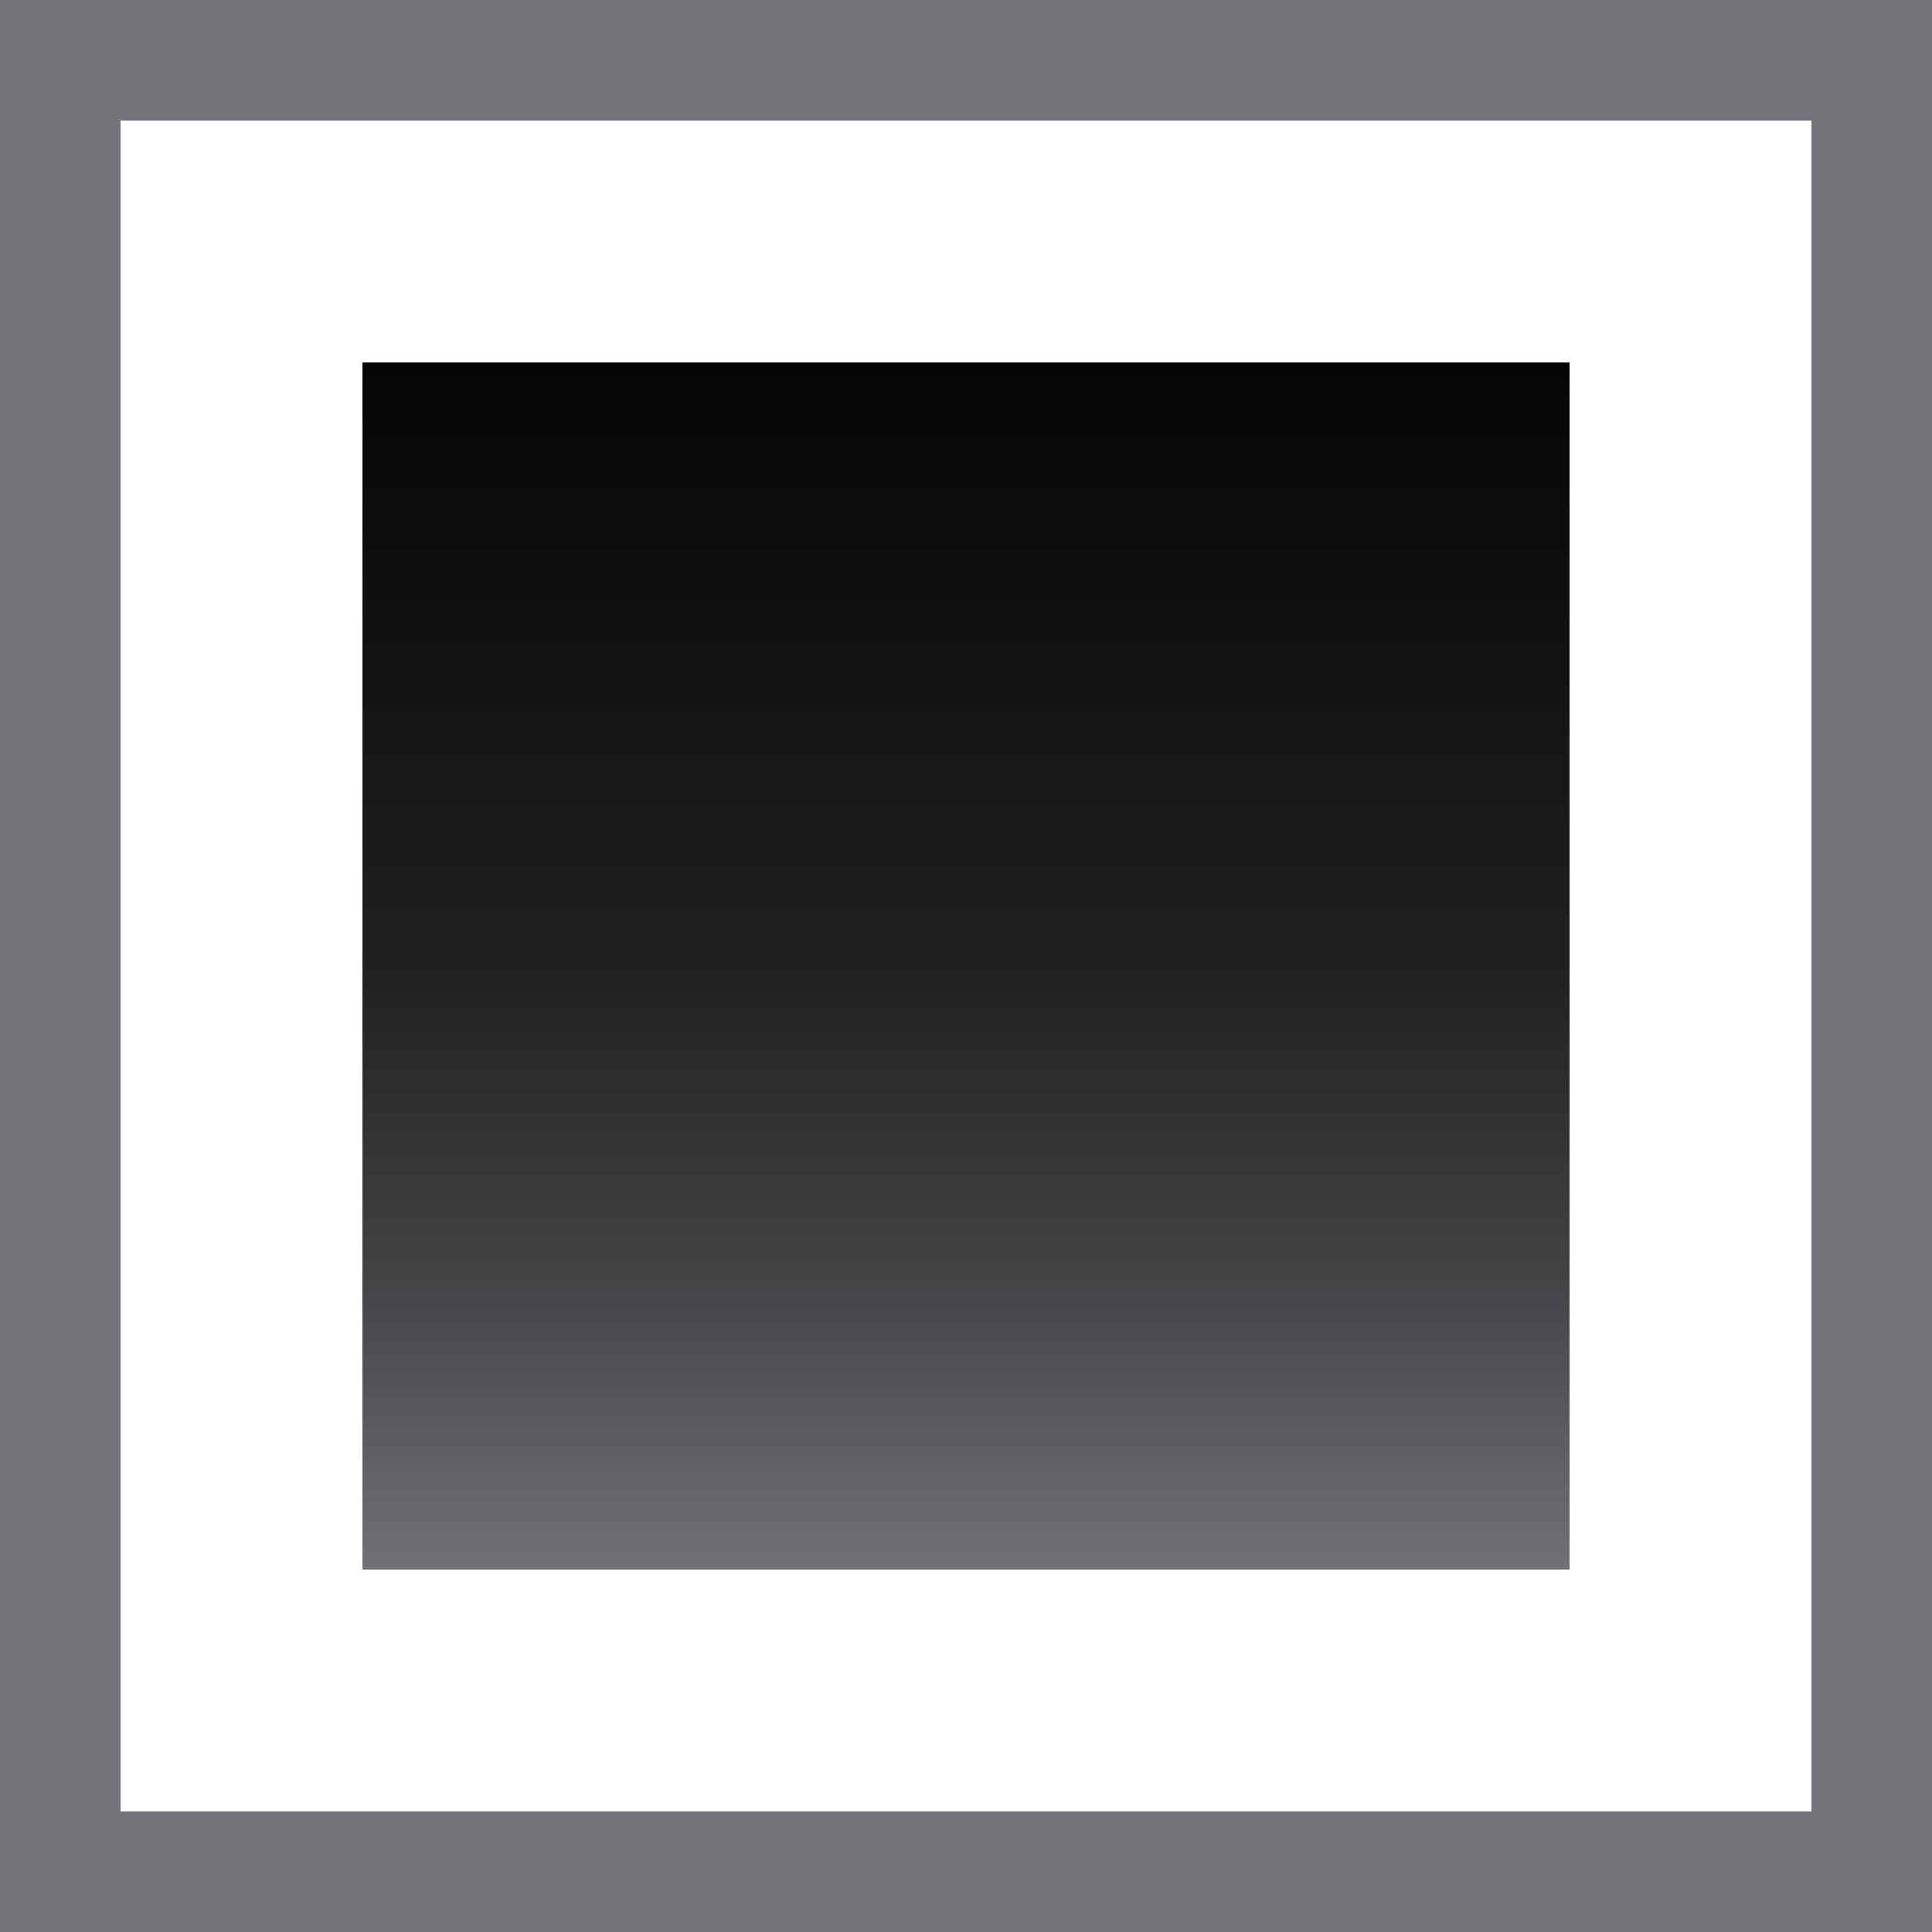
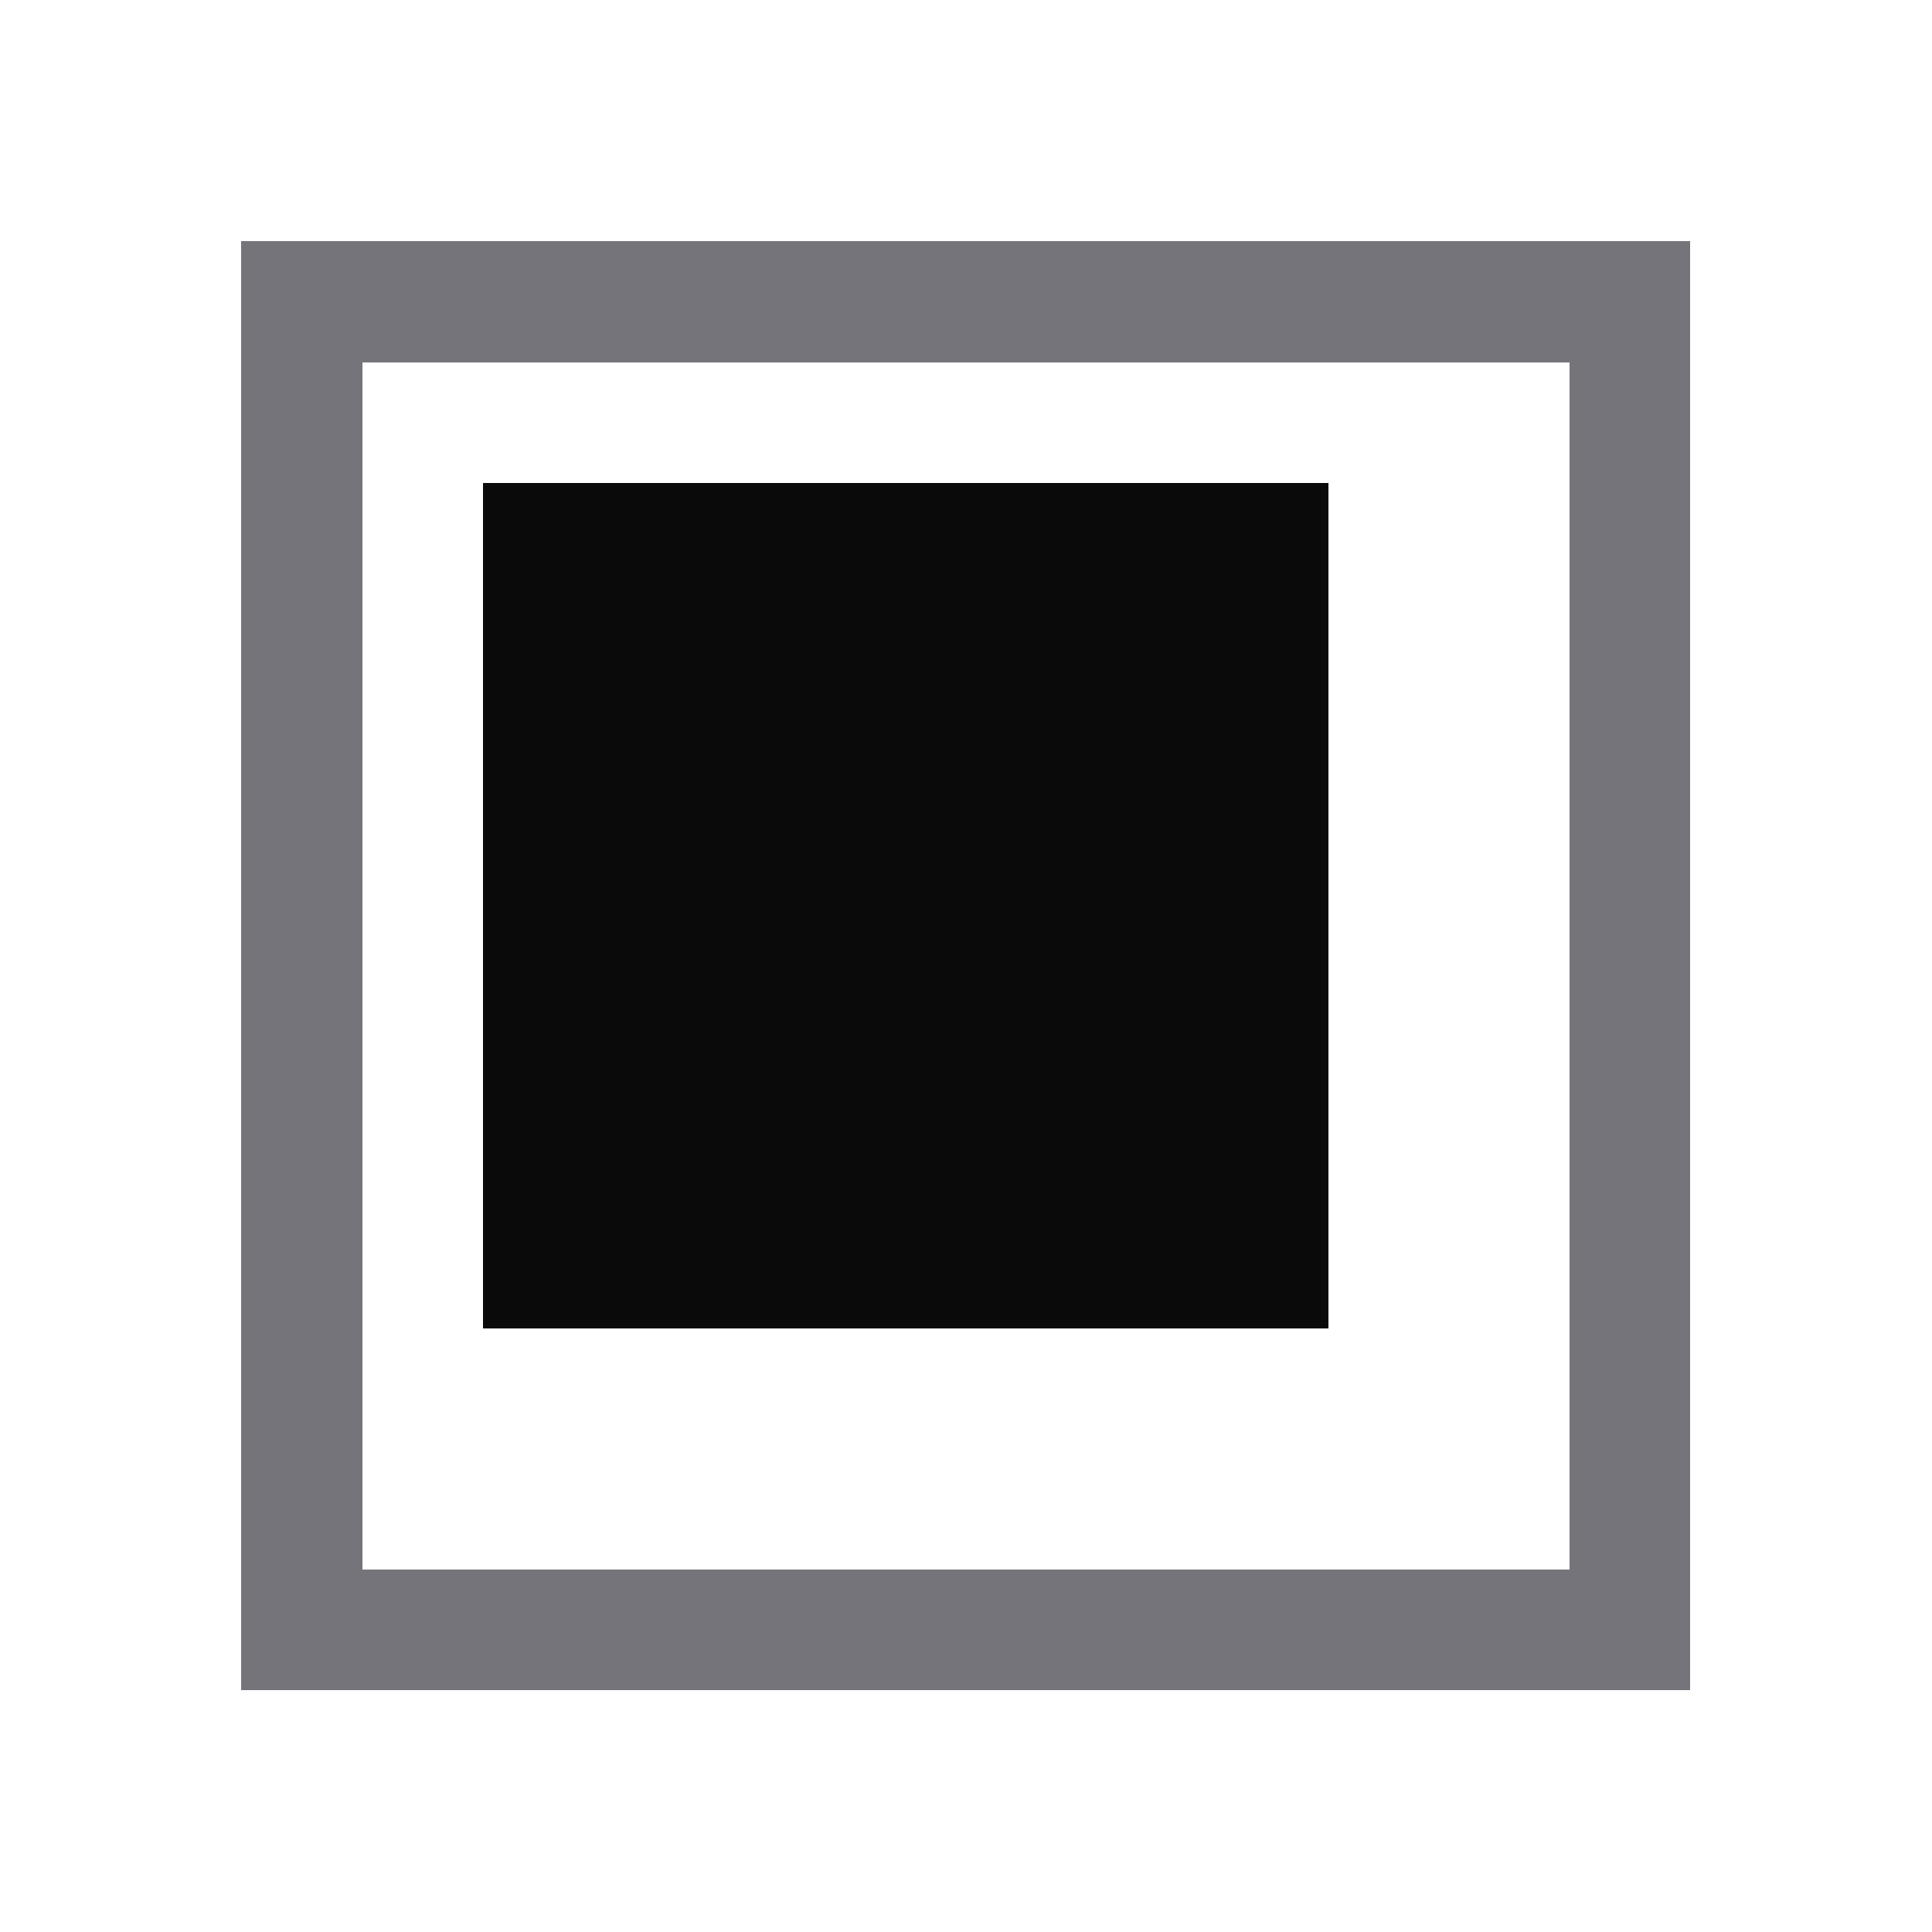
<svg xmlns="http://www.w3.org/2000/svg" width="16" height="16" viewBox="0 0 16 16" role="img" aria-label="Sentinel Guard">
-   <defs>
-     <linearGradient id="core16" x1="0" y1="0" x2="0" y2="1">
-       <stop offset="0" stop-color="#050506" />
-       <stop offset="0.5" stop-color="#202021" />
-       <stop offset="0.75" stop-color="#424245" />
-       <stop offset="1" stop-color="#707076" />
-     </linearGradient>
-   </defs>
  <g shape-rendering="crispEdges">
-     <rect x="0.5" y="0.5" width="15" height="15" fill="none" stroke="#74747a" stroke-width="1" />
-     <rect x="3" y="3" width="10" height="10" fill="url(#core16)" />
+     <rect x="2.5" y="2.5" width="11" height="11" fill="none" stroke="#74747a" stroke-width="1" />
+     <rect x="4" y="4" width="7" height="7" fill="#0a0a0b" />
  </g>
</svg>
